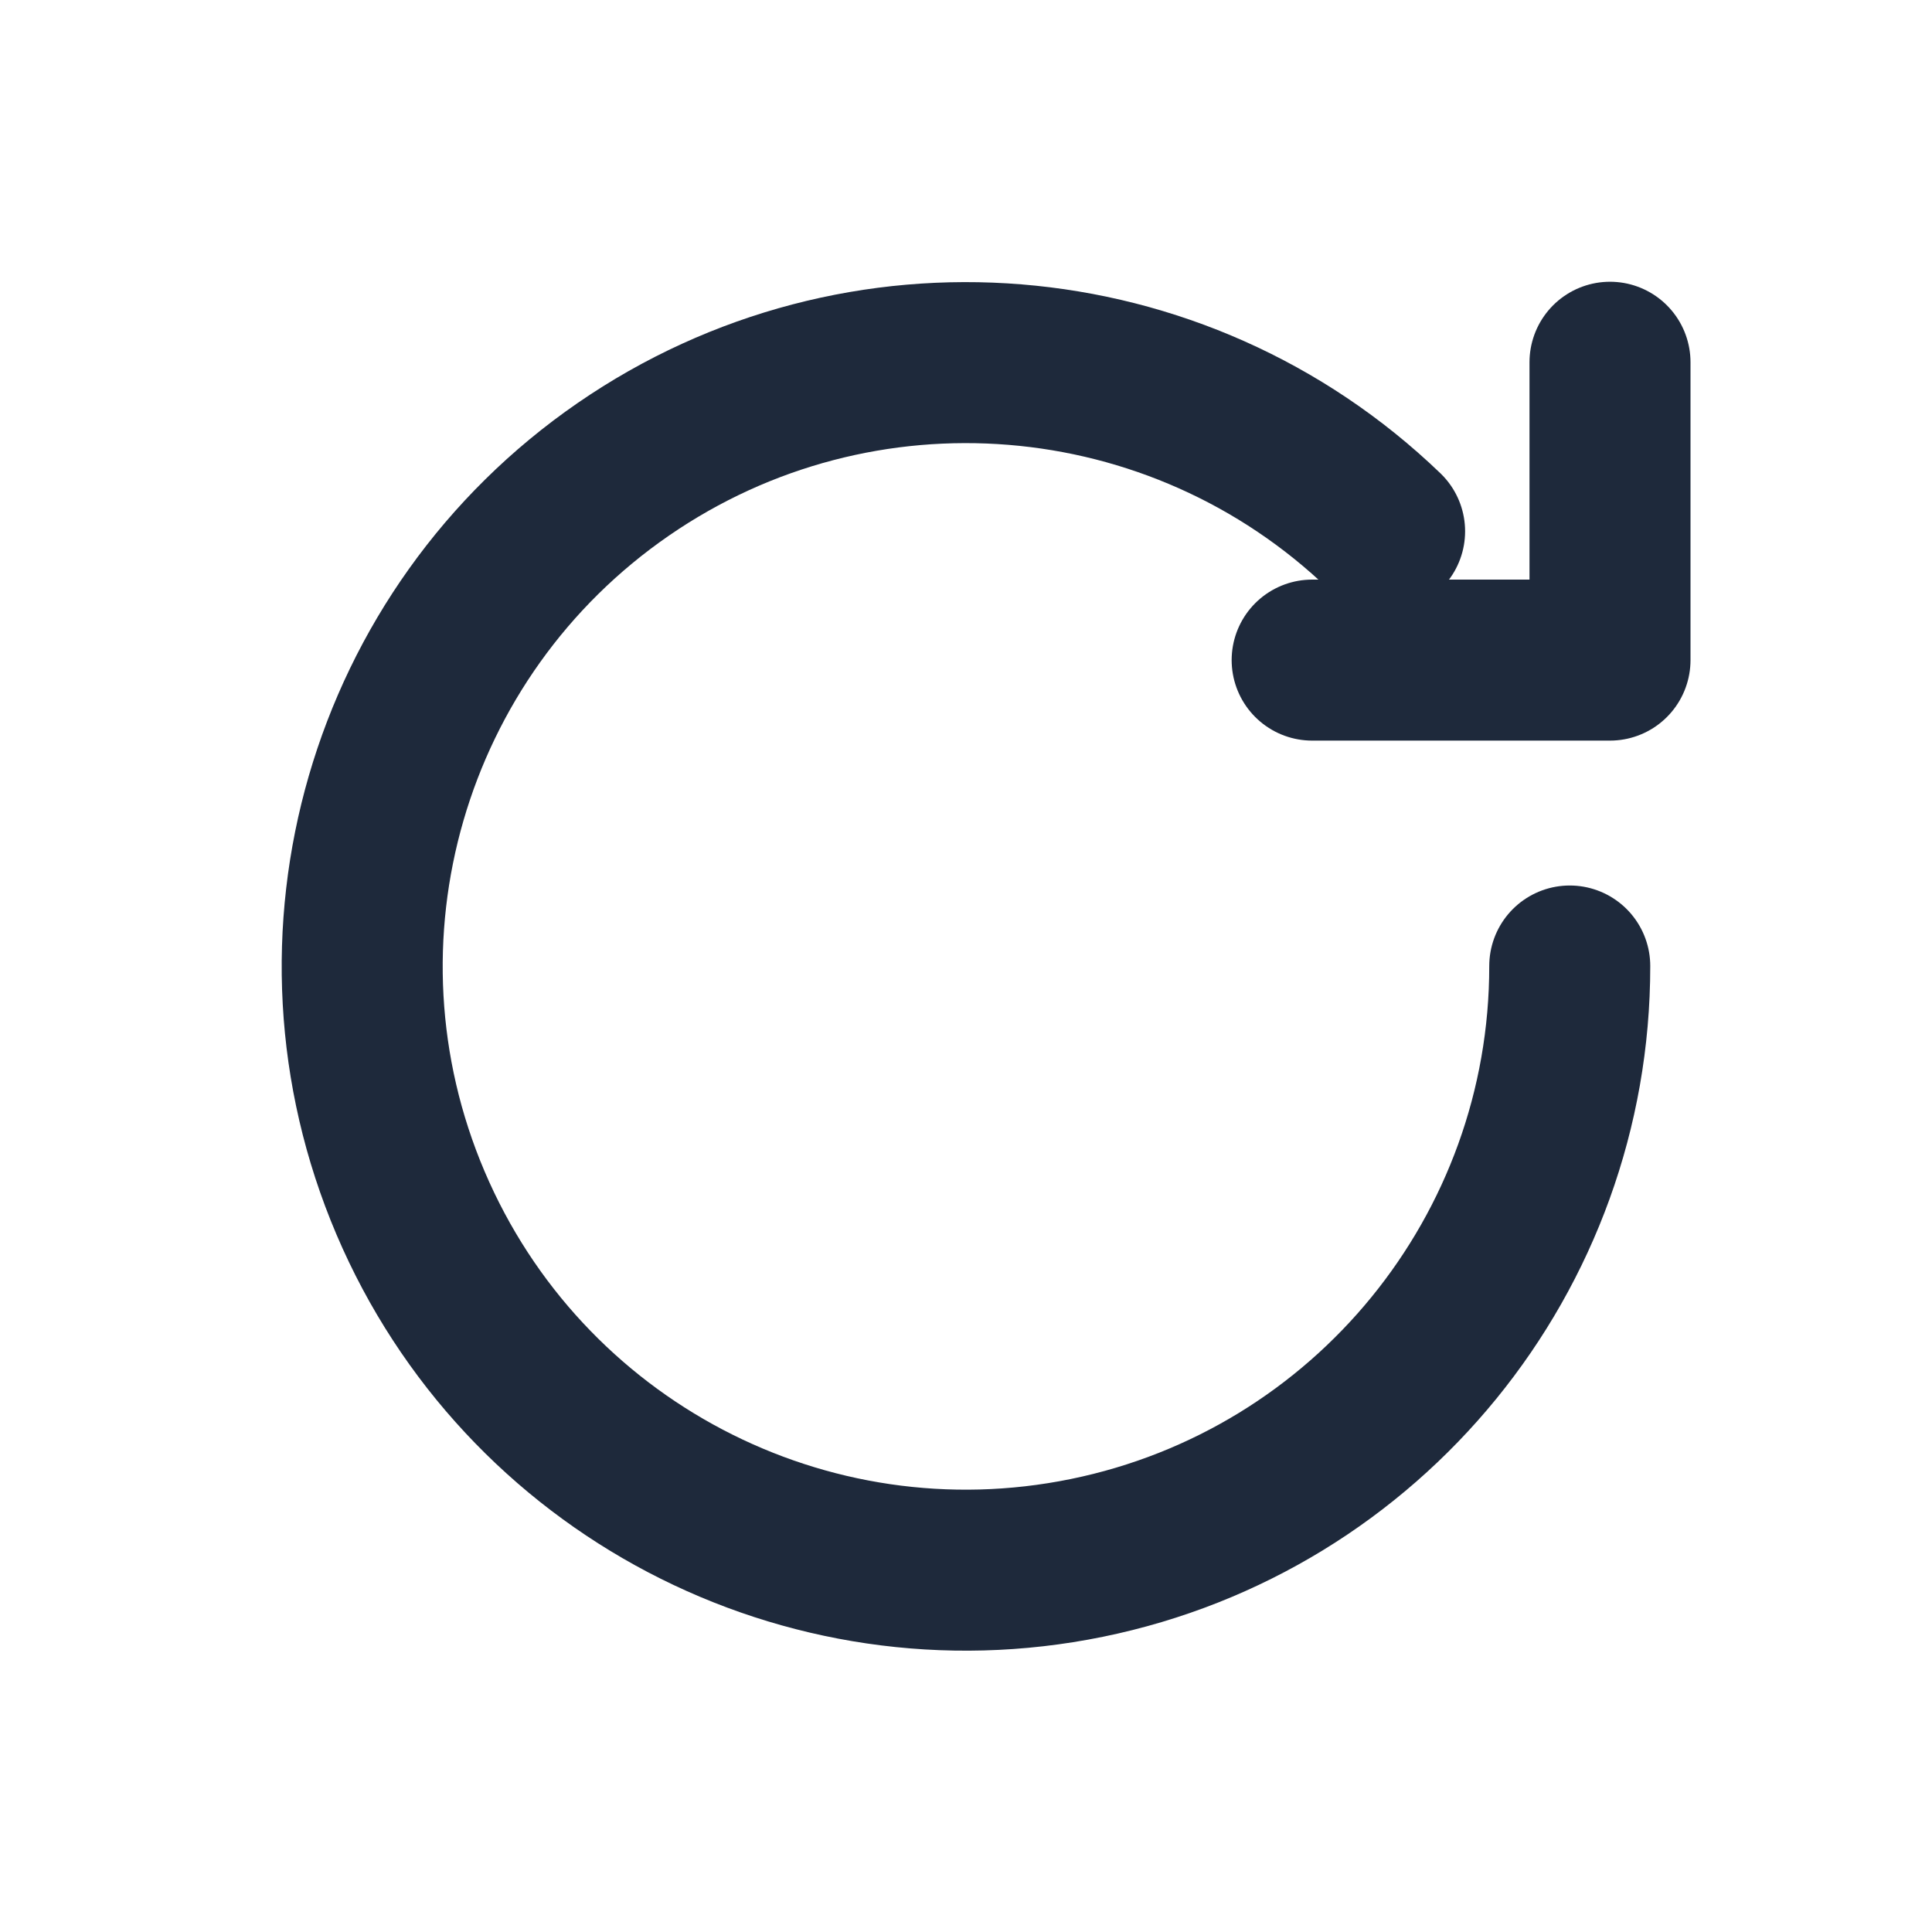
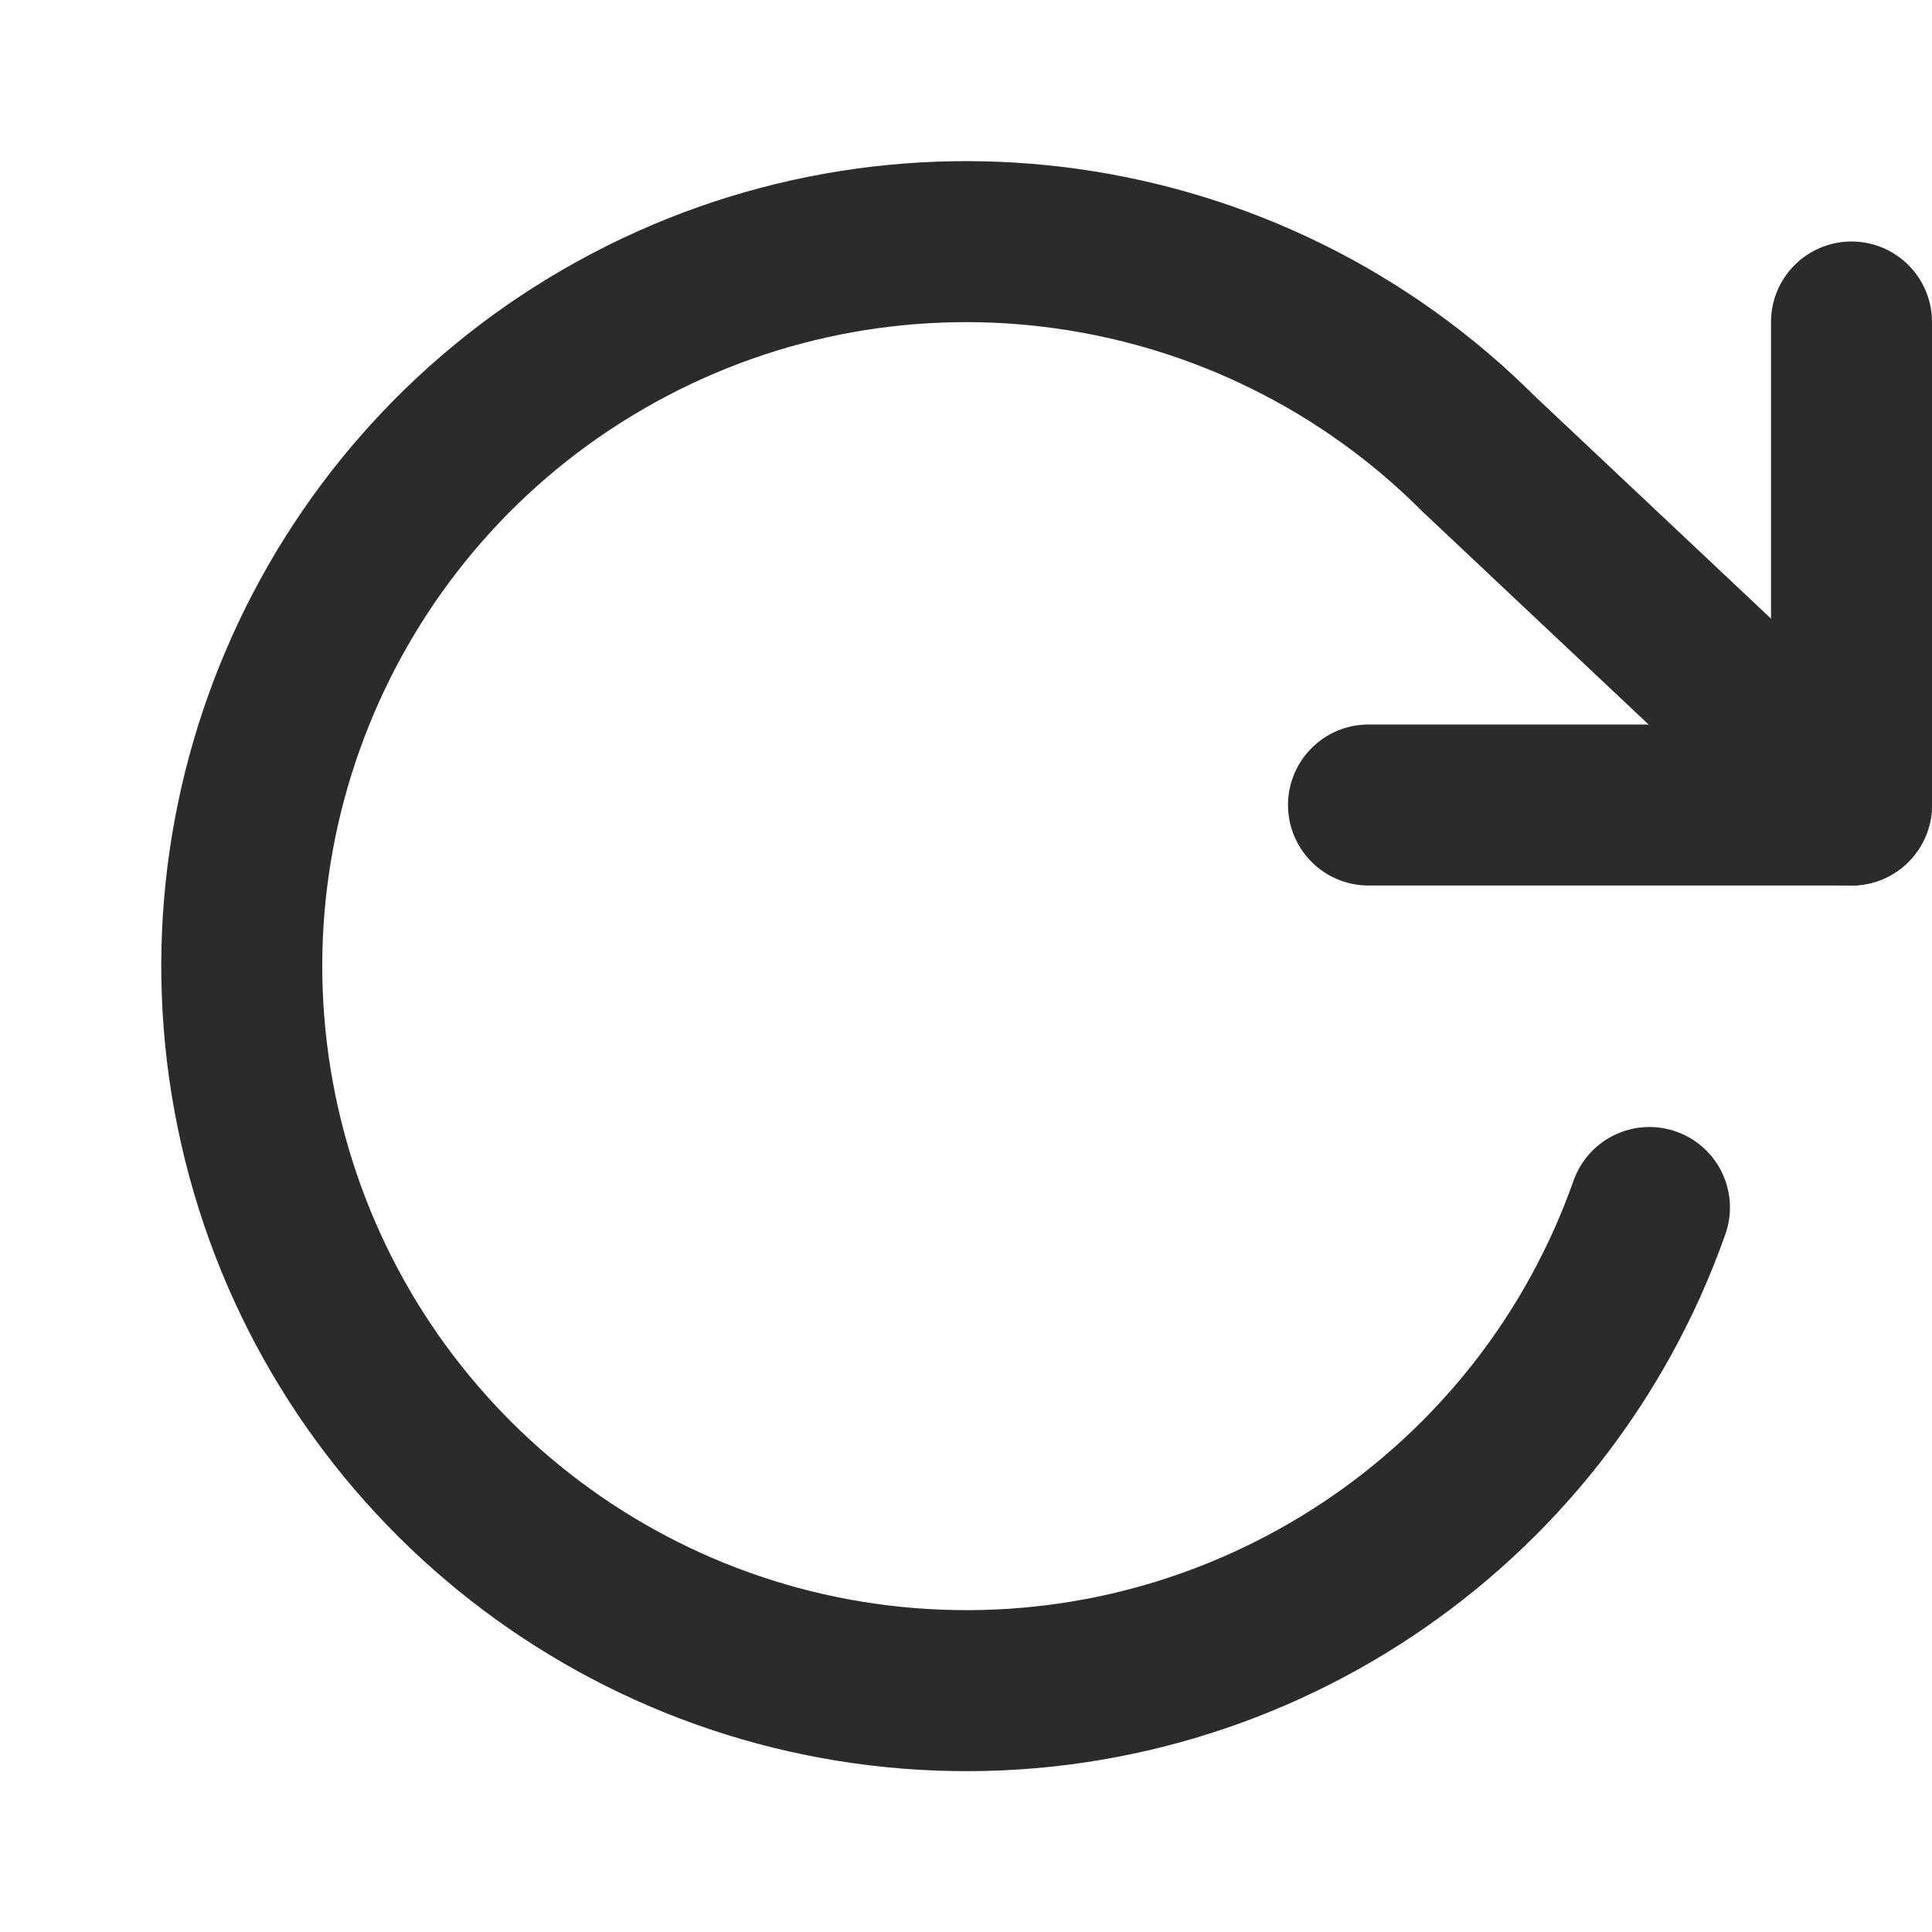
- <svg xmlns="http://www.w3.org/2000/svg" viewBox="0 0 24 24" fill="none" stroke="#1E293B" stroke-width="2" stroke-linecap="round" stroke-linejoin="round">
-   <path d="M19.5 12a7.5 7.5 0 1 1-2.3-5.4" />
-   <path d="M20 4.5V8.2h-3.7" />
+ <svg xmlns="http://www.w3.org/2000/svg" viewBox="0 0 24 24" fill="none" stroke="#2b2b2b" stroke-width="2" stroke-linecap="round" stroke-linejoin="round">
+   <polyline points="23 4 23 10 17 10" />
+   <path d="M20.49 15a9 9 0 1 1-2.12-9.36L23 10" />
</svg>
